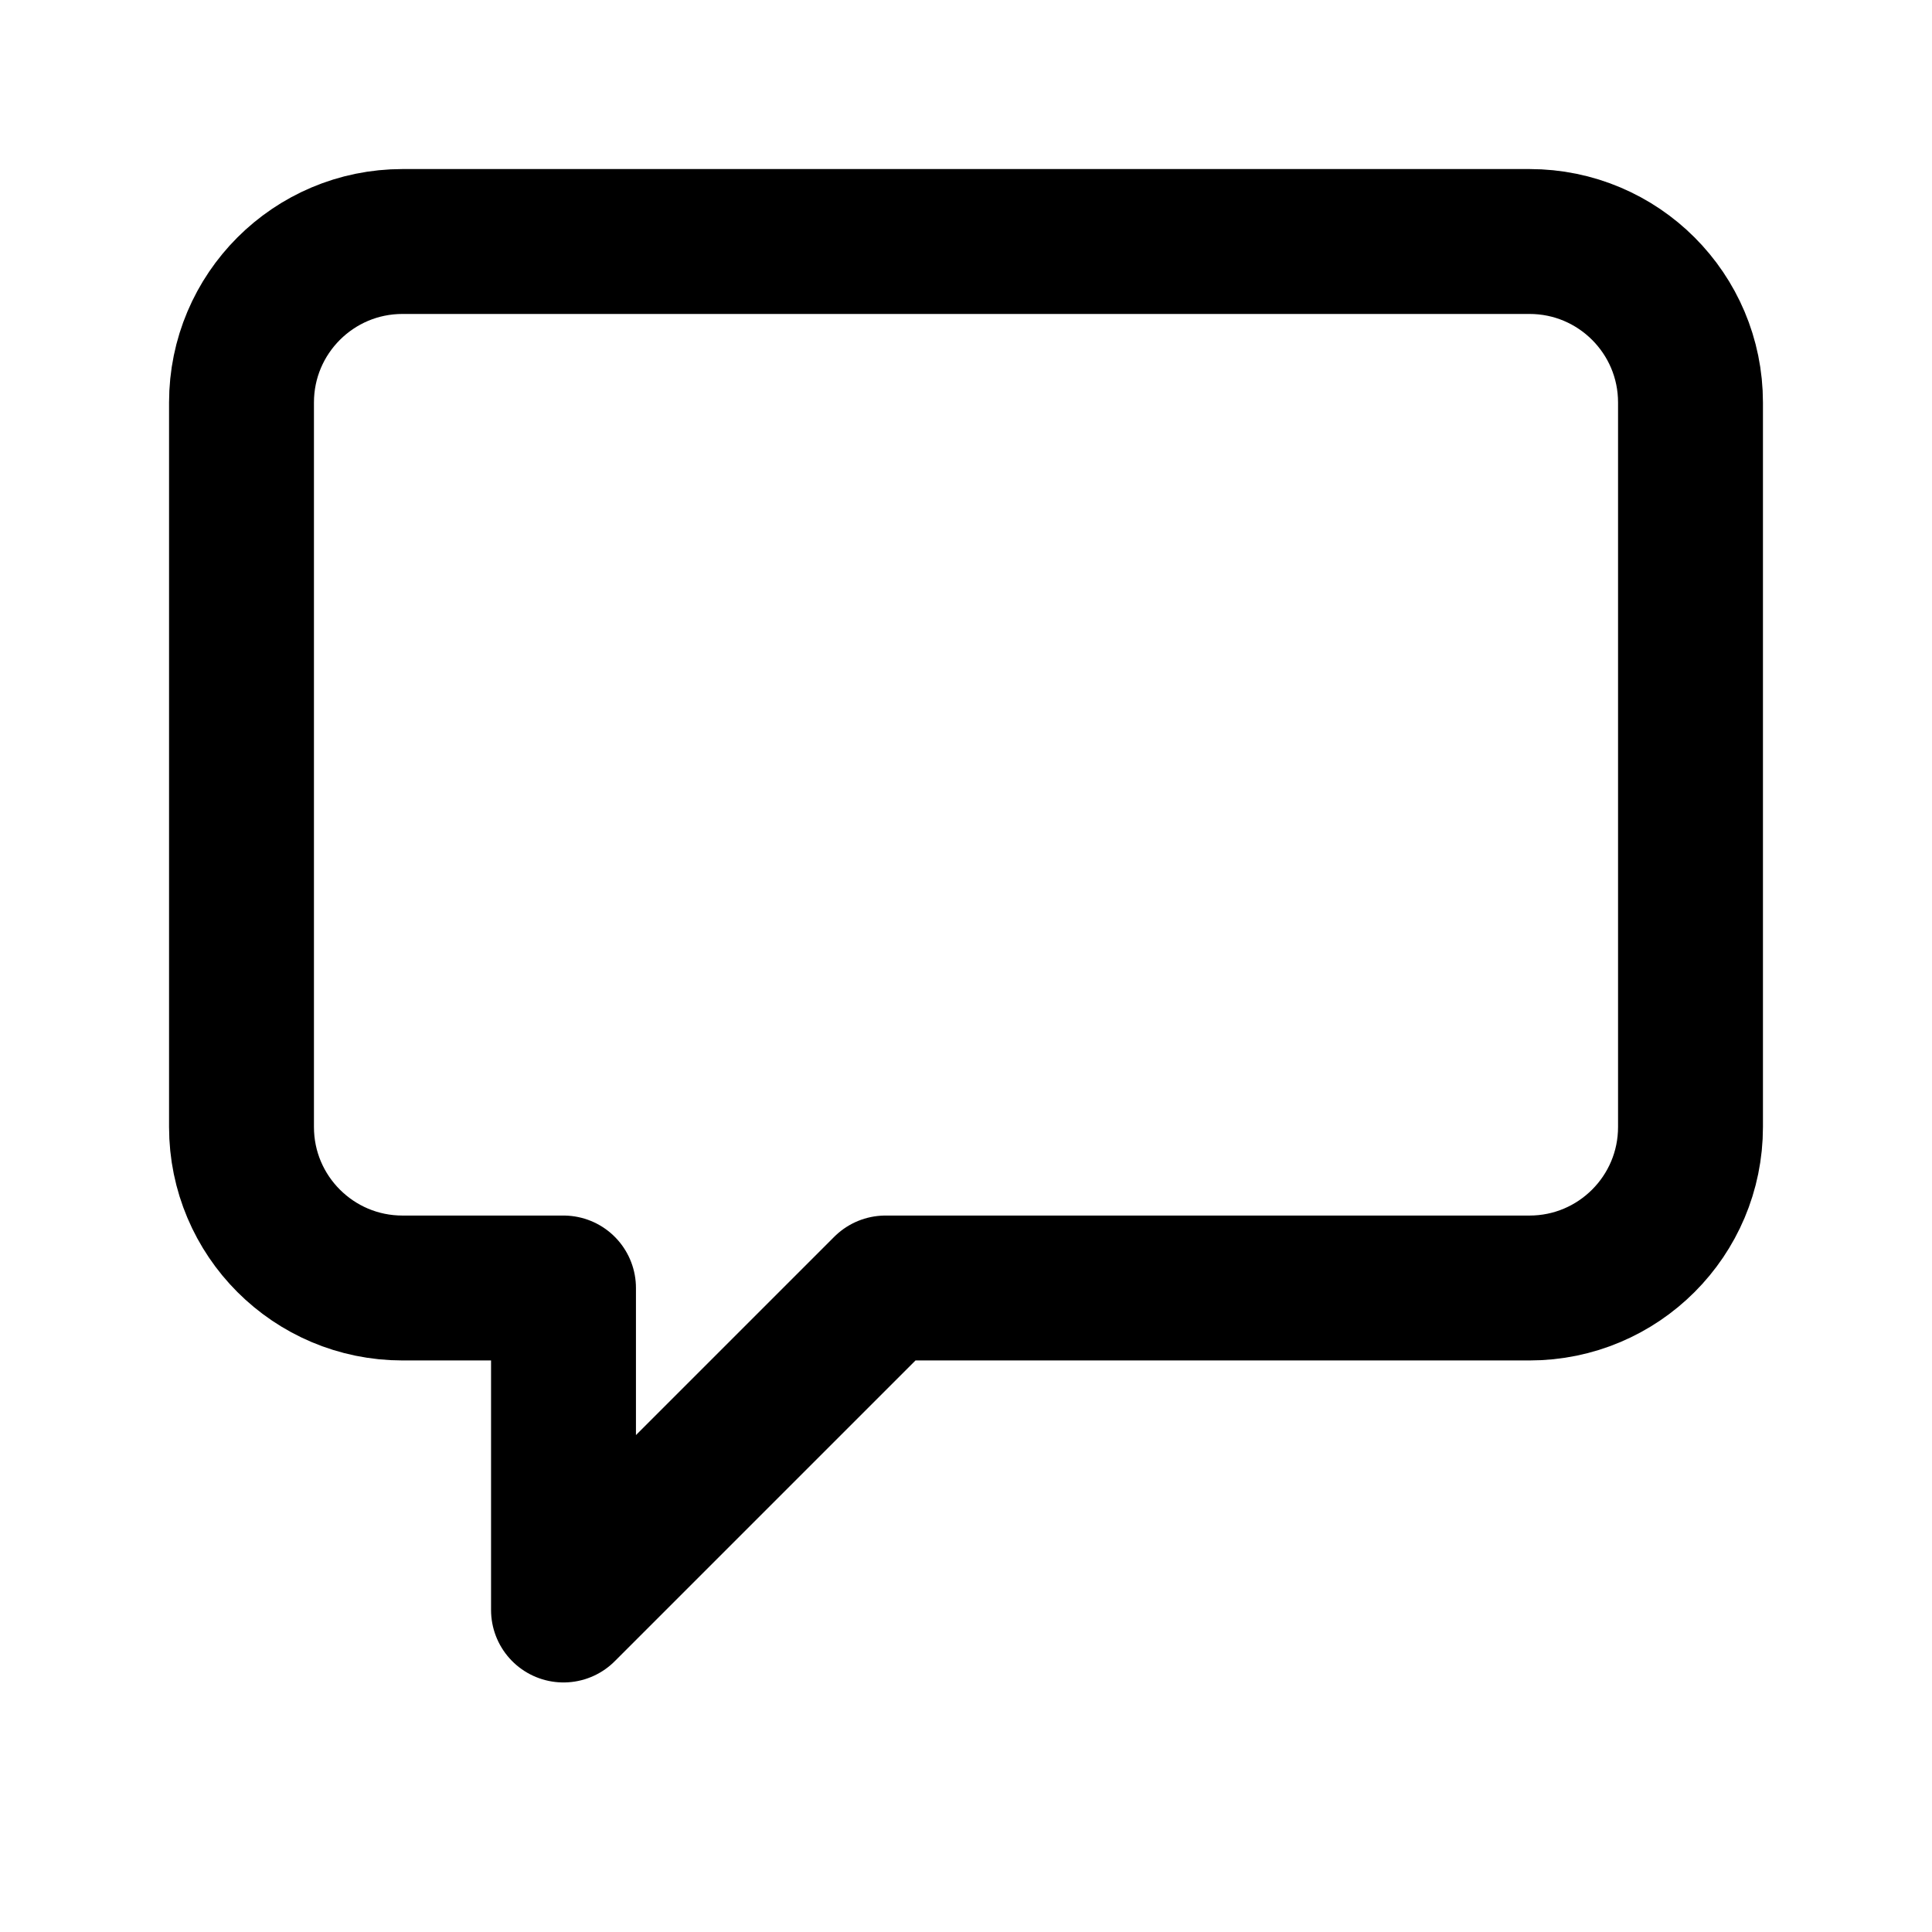
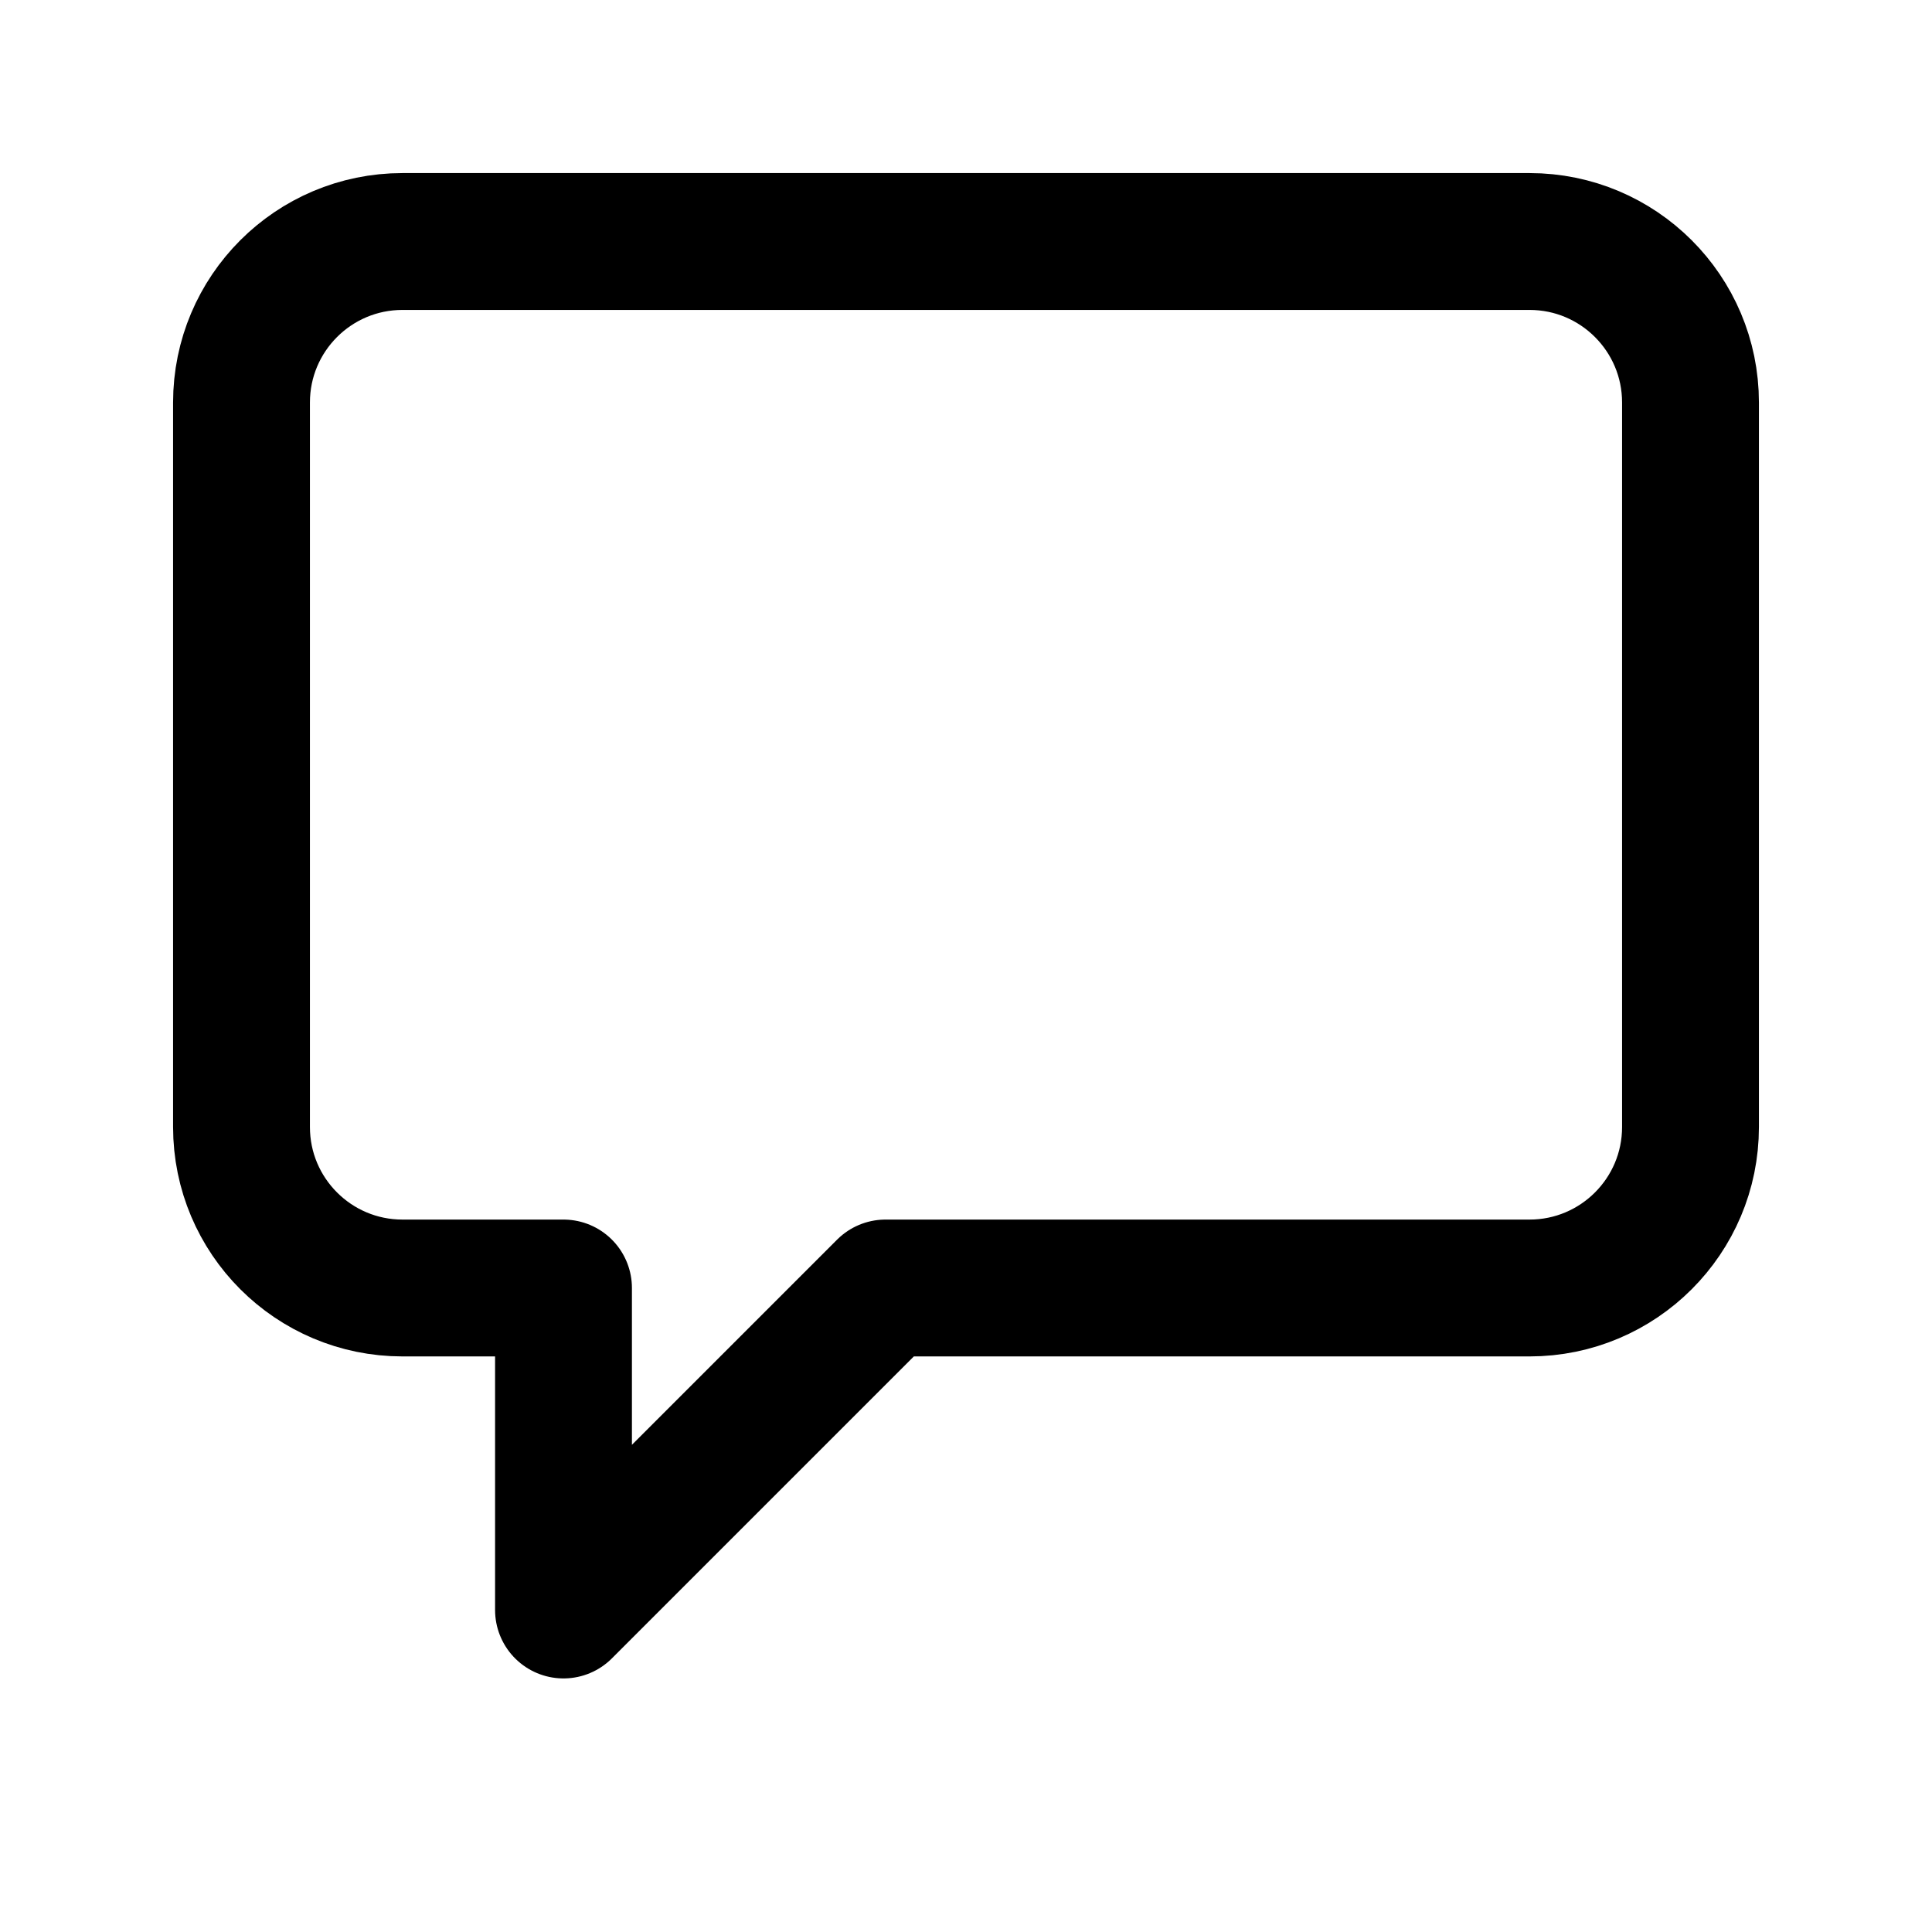
- <svg xmlns="http://www.w3.org/2000/svg" width="24" height="24" viewBox="0 0 24 24" fill="none" stroke="currentColor" stroke-width="1.8" stroke-linecap="round" stroke-linejoin="round">
+ <svg xmlns="http://www.w3.org/2000/svg" width="24" height="24" viewBox="0 0 24 24" fill="none" stroke="currentColor" stroke-width="1.7" stroke-linecap="round" stroke-linejoin="round">
  <path d="M21 5a2 2 0 0 0-2-2H5a2 2 0 0 0-2 2v9a2 2 0 0 0 2 2h2v4l4-4h8a2 2 0 0 0 2-2Z" />
</svg>
